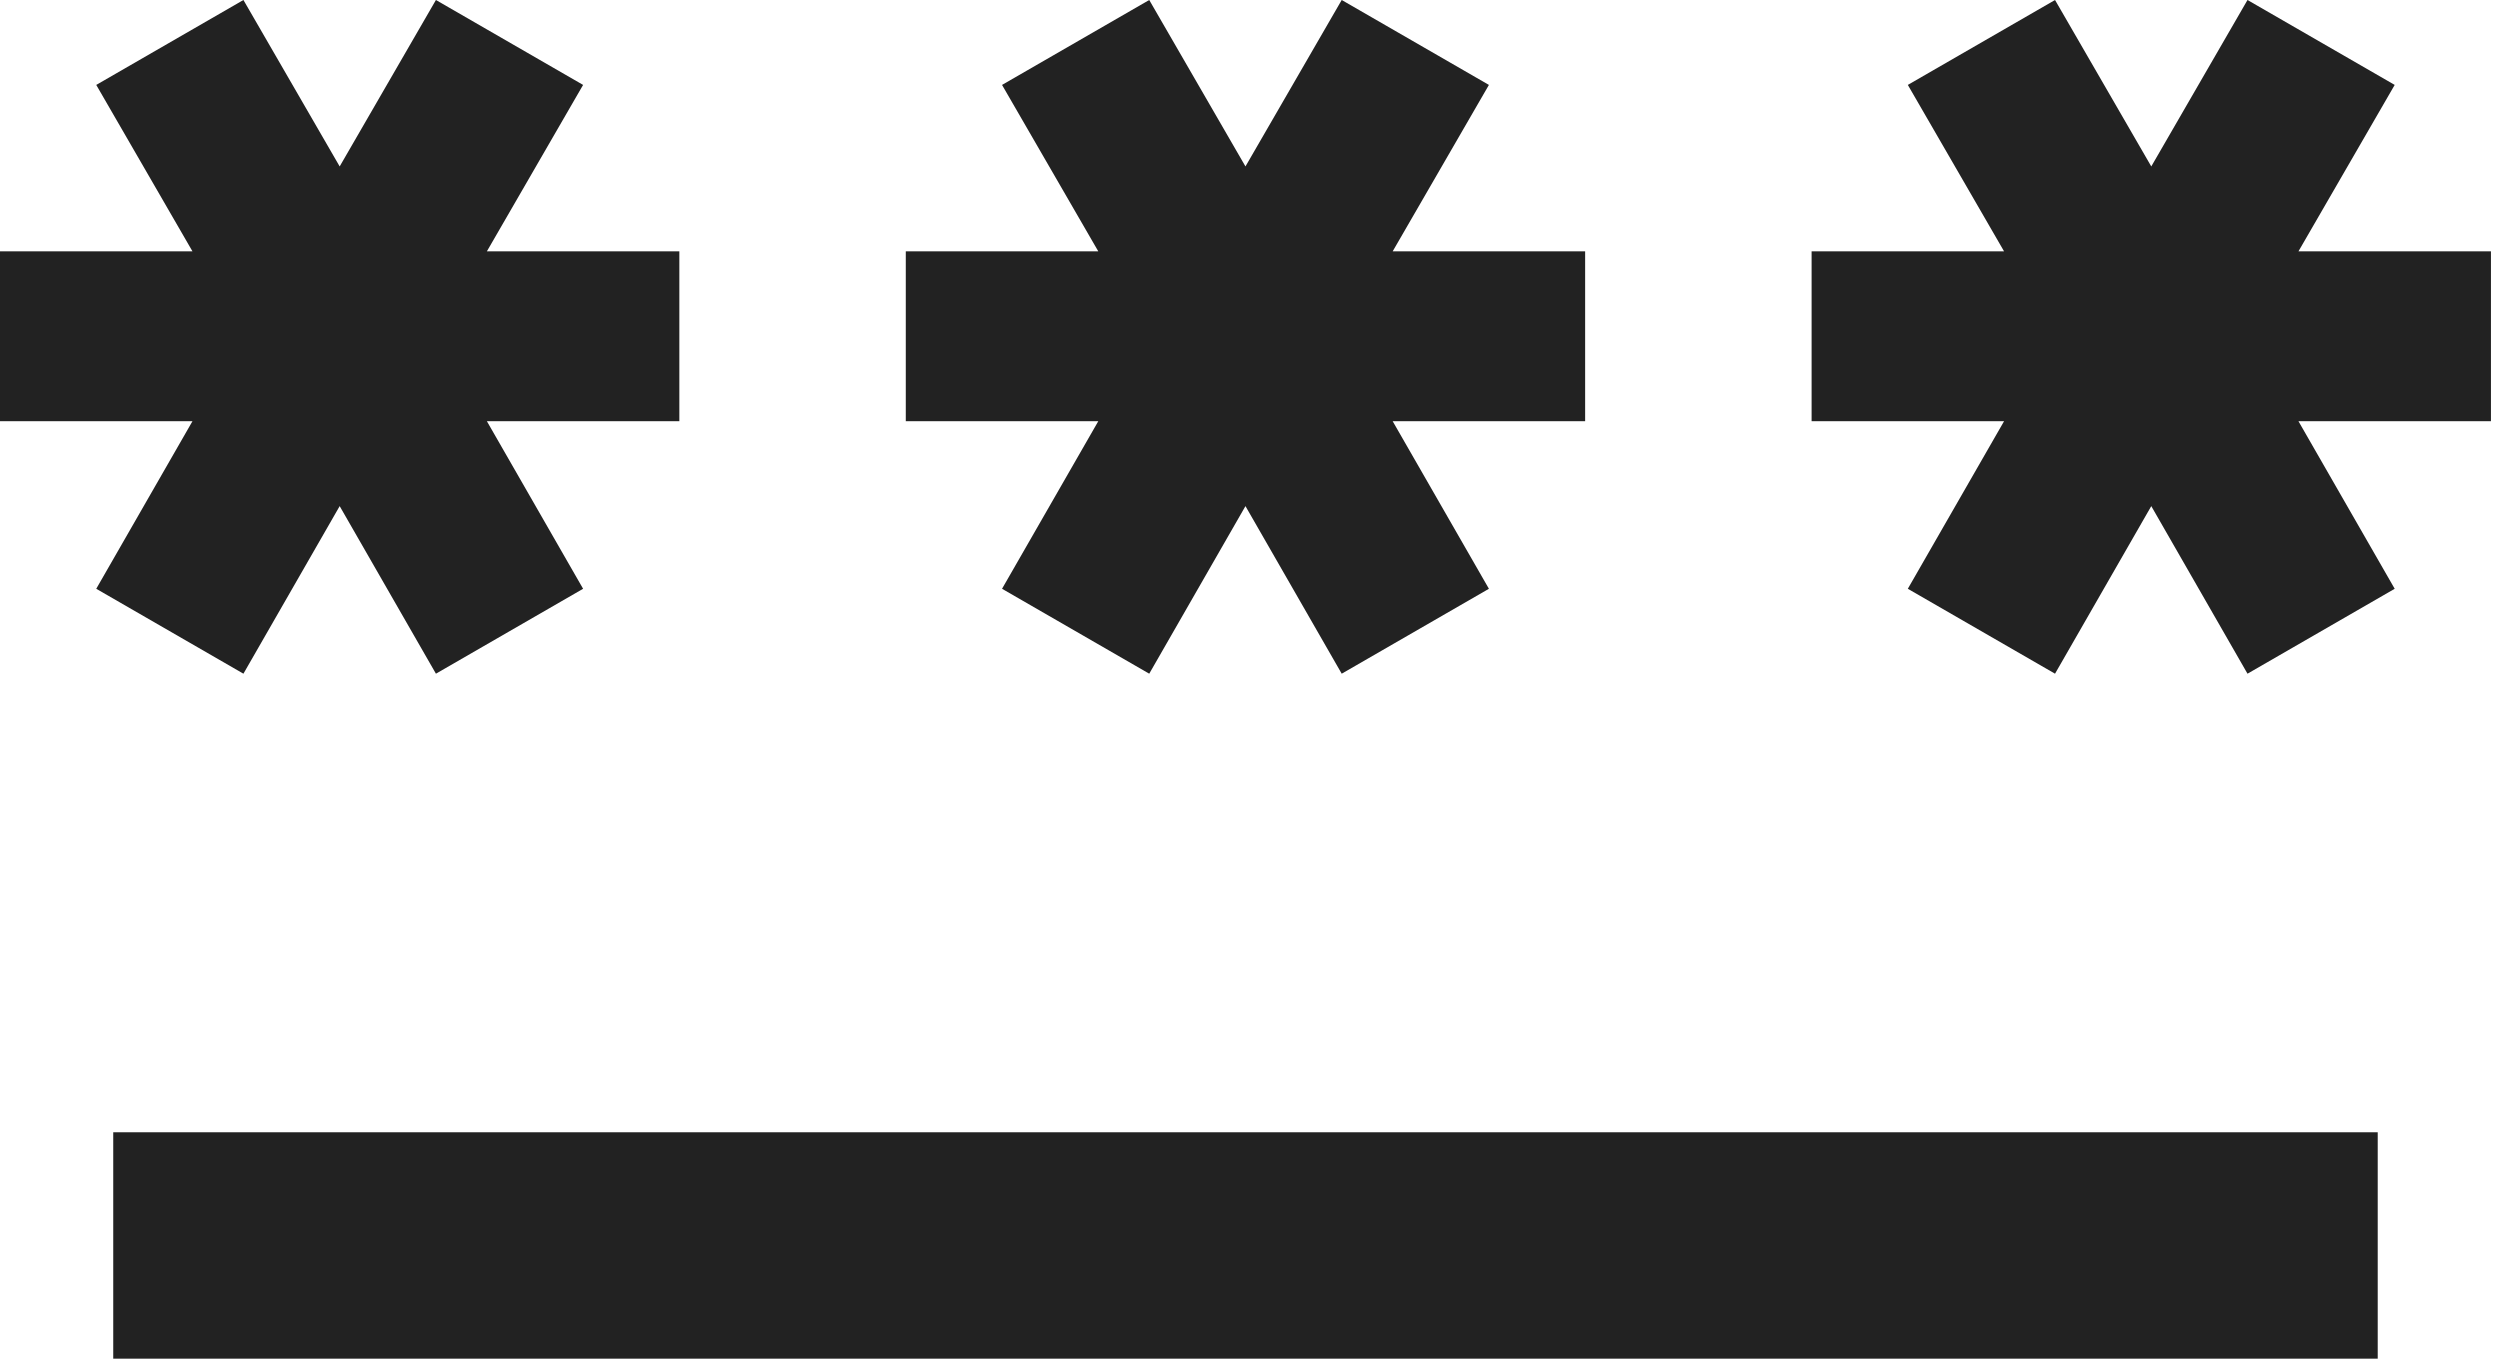
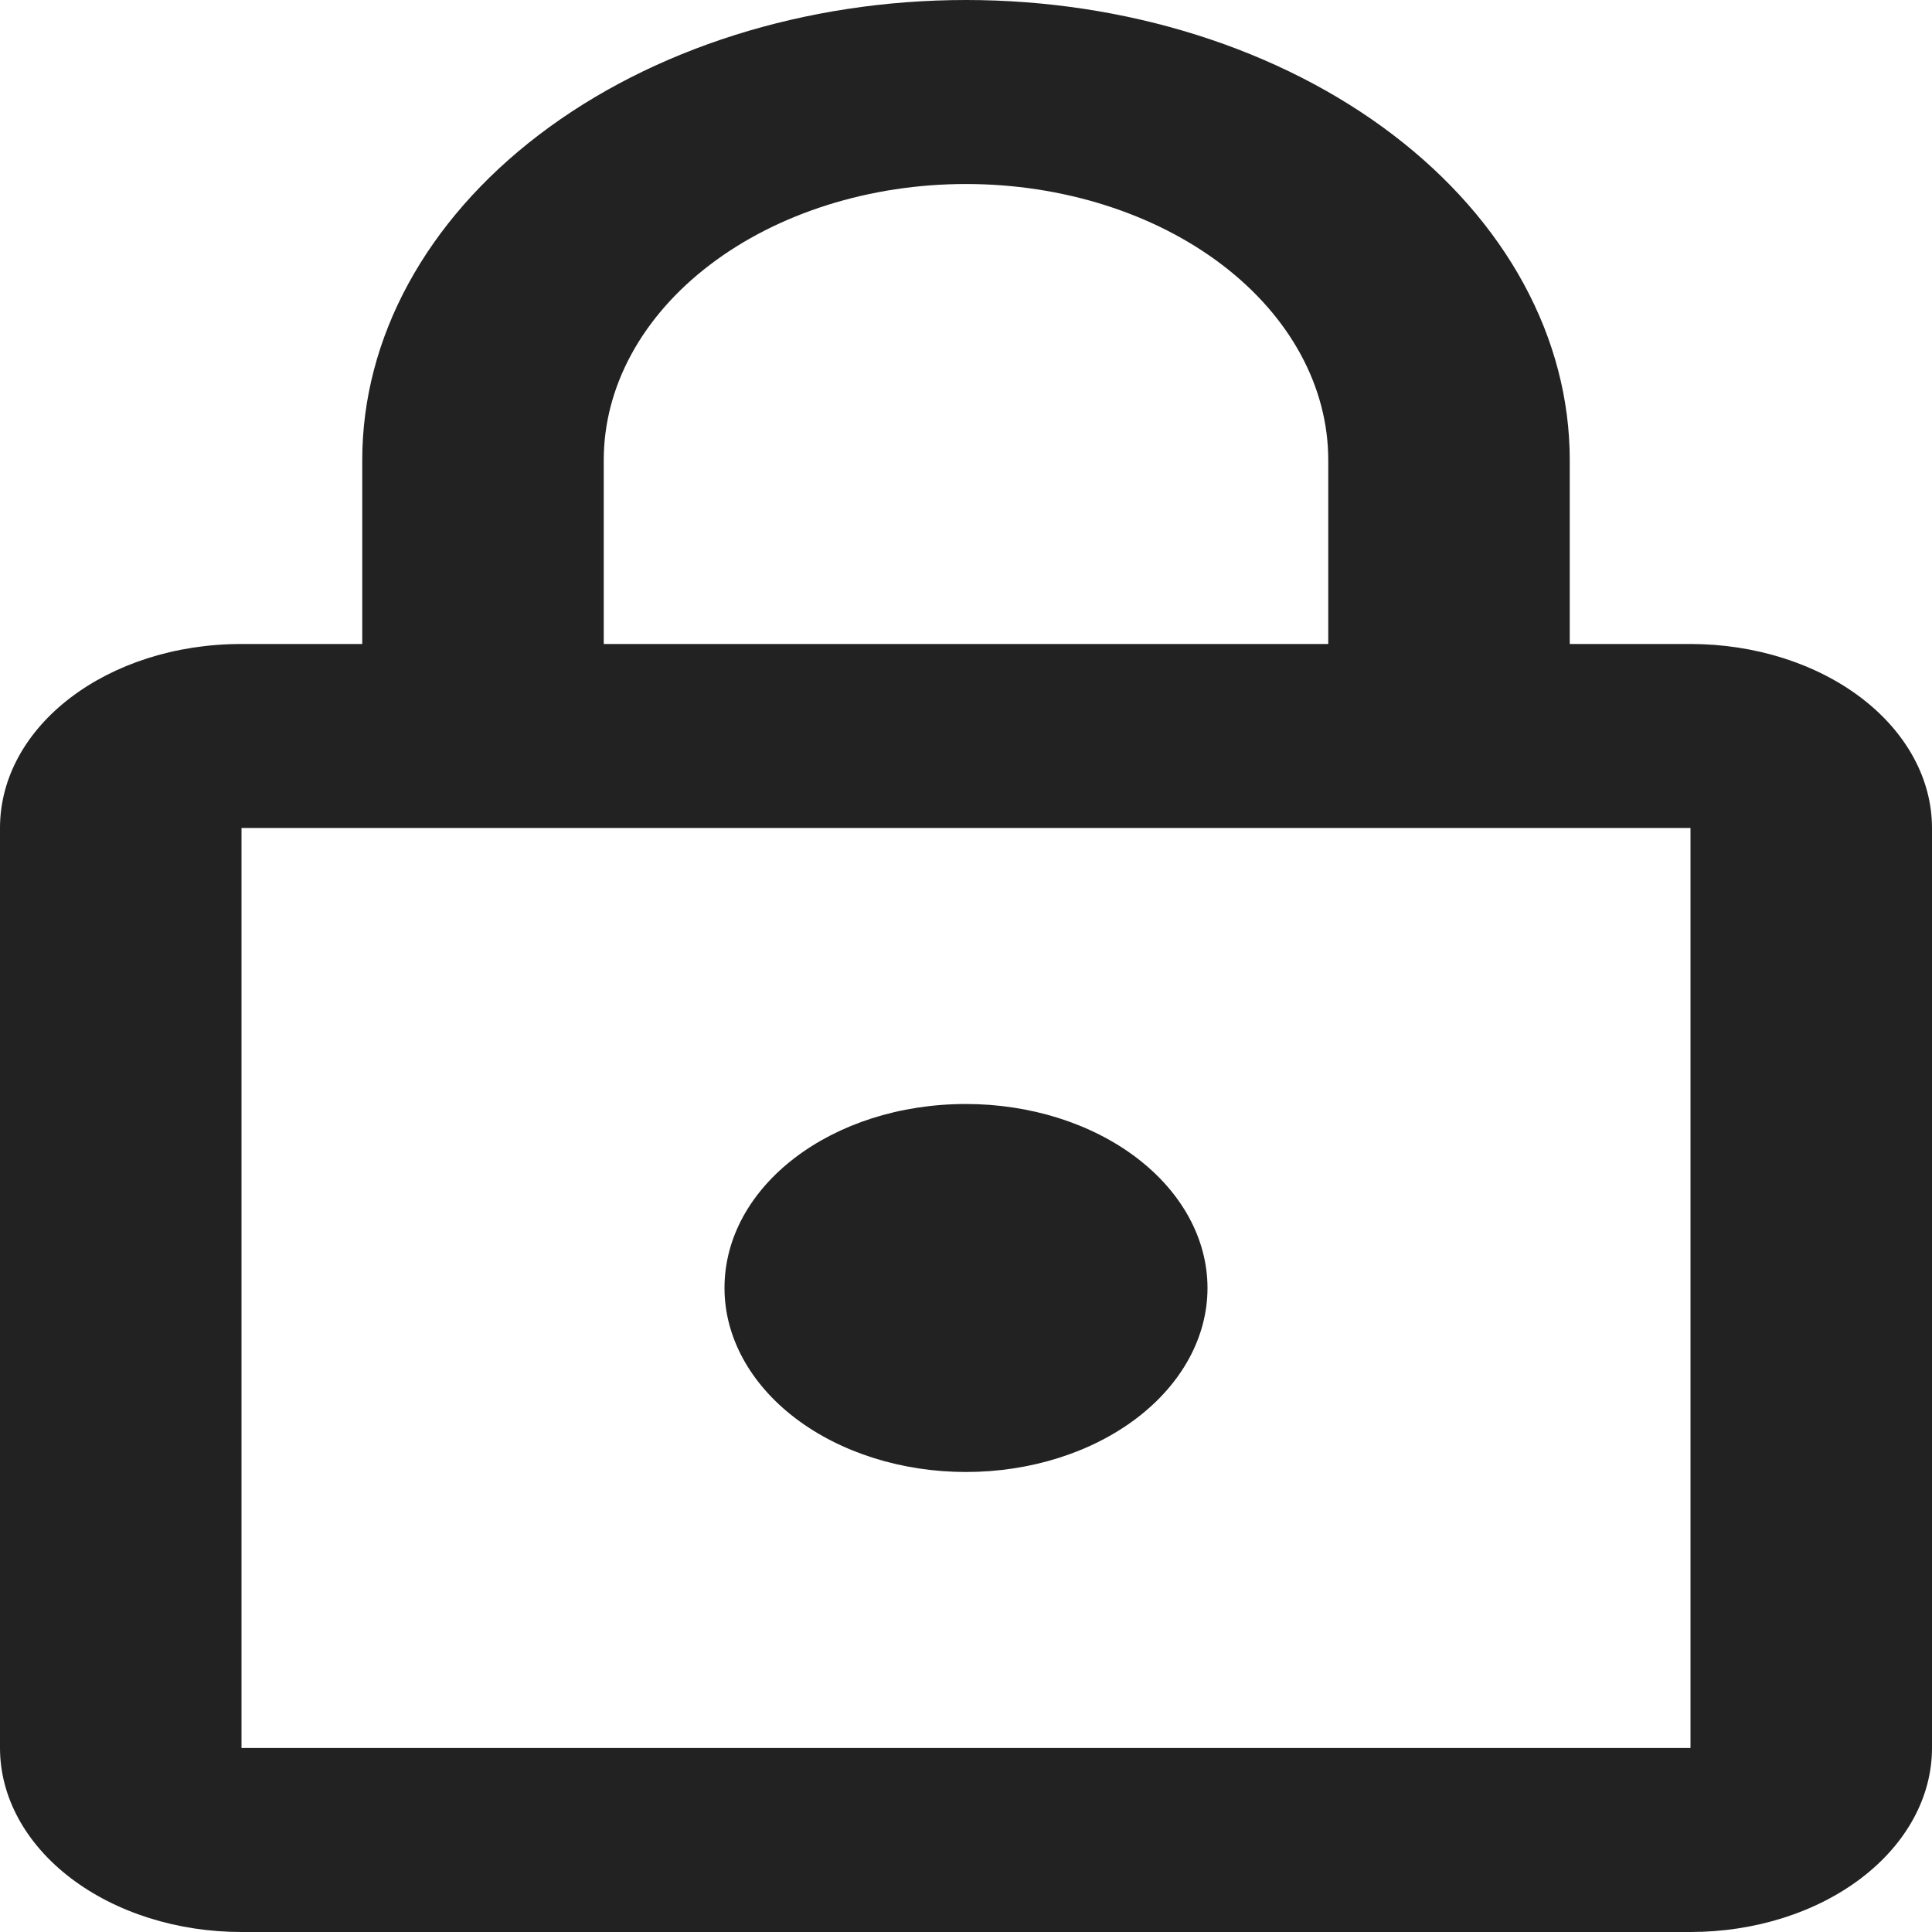
- <svg xmlns="http://www.w3.org/2000/svg" width="92" height="50" viewBox="0 0 92 50" fill="none">
-   <path d="M4.167 41.667H87.5V50H4.167V41.667ZM8.958 24.792L12.5 18.625L16.042 24.792L21.458 21.667L17.917 15.5H25V9.25H17.917L21.458 3.125L16.042 0L12.5 6.125L8.958 0L3.542 3.125L7.083 9.25H0V15.5H7.083L3.542 21.667L8.958 24.792ZM36.875 21.667L42.292 24.792L45.833 18.625L49.375 24.792L54.792 21.667L51.25 15.5H58.333V9.25H51.25L54.792 3.125L49.375 0L45.833 6.125L42.292 0L36.875 3.125L40.417 9.25H33.333V15.5H40.417L36.875 21.667ZM91.667 9.25H84.583L88.125 3.125L82.708 0L79.167 6.125L75.625 0L70.208 3.125L73.75 9.25H66.667V15.5H73.75L70.208 21.667L75.625 24.792L79.167 18.625L82.708 24.792L88.125 21.667L84.583 15.5H91.667V9.25Z" fill="#222222" />
+ <svg xmlns="http://www.w3.org/2000/svg" width="70" height="70" viewBox="0 0 70 70" fill="none">
+   <path d="M35 53.333C32.679 53.333 30.454 52.631 28.813 51.381C27.172 50.13 26.25 48.435 26.25 46.667C26.25 42.967 30.144 40 35 40C37.321 40 39.546 40.702 41.187 41.953C42.828 43.203 43.75 44.899 43.75 46.667C43.75 48.435 42.828 50.13 41.187 51.381C39.546 52.631 37.321 53.333 35 53.333ZM61.25 63.333V30H8.75V63.333H61.25ZM61.25 23.333C63.571 23.333 65.796 24.036 67.437 25.286C69.078 26.536 70 28.232 70 30V63.333C70 65.101 69.078 66.797 67.437 68.047C65.796 69.298 63.571 70 61.25 70H8.75C6.429 70 4.204 69.298 2.563 68.047C0.922 66.797 0 65.101 0 63.333V30C0 26.3 3.894 23.333 8.75 23.333H13.125V16.667C13.125 12.246 15.43 8.007 19.532 4.882C23.634 1.756 29.198 0 35 0C37.873 0 40.717 0.431 43.371 1.269C46.025 2.106 48.437 3.334 50.468 4.882C52.499 6.429 54.111 8.267 55.21 10.289C56.309 12.311 56.875 14.478 56.875 16.667V23.333H61.25ZM35 6.667C31.519 6.667 28.181 7.72 25.719 9.596C23.258 11.471 21.875 14.014 21.875 16.667V23.333H48.125V16.667C48.125 14.014 46.742 11.471 44.281 9.596C41.819 7.72 38.481 6.667 35 6.667Z" fill="#222222" />
</svg>
